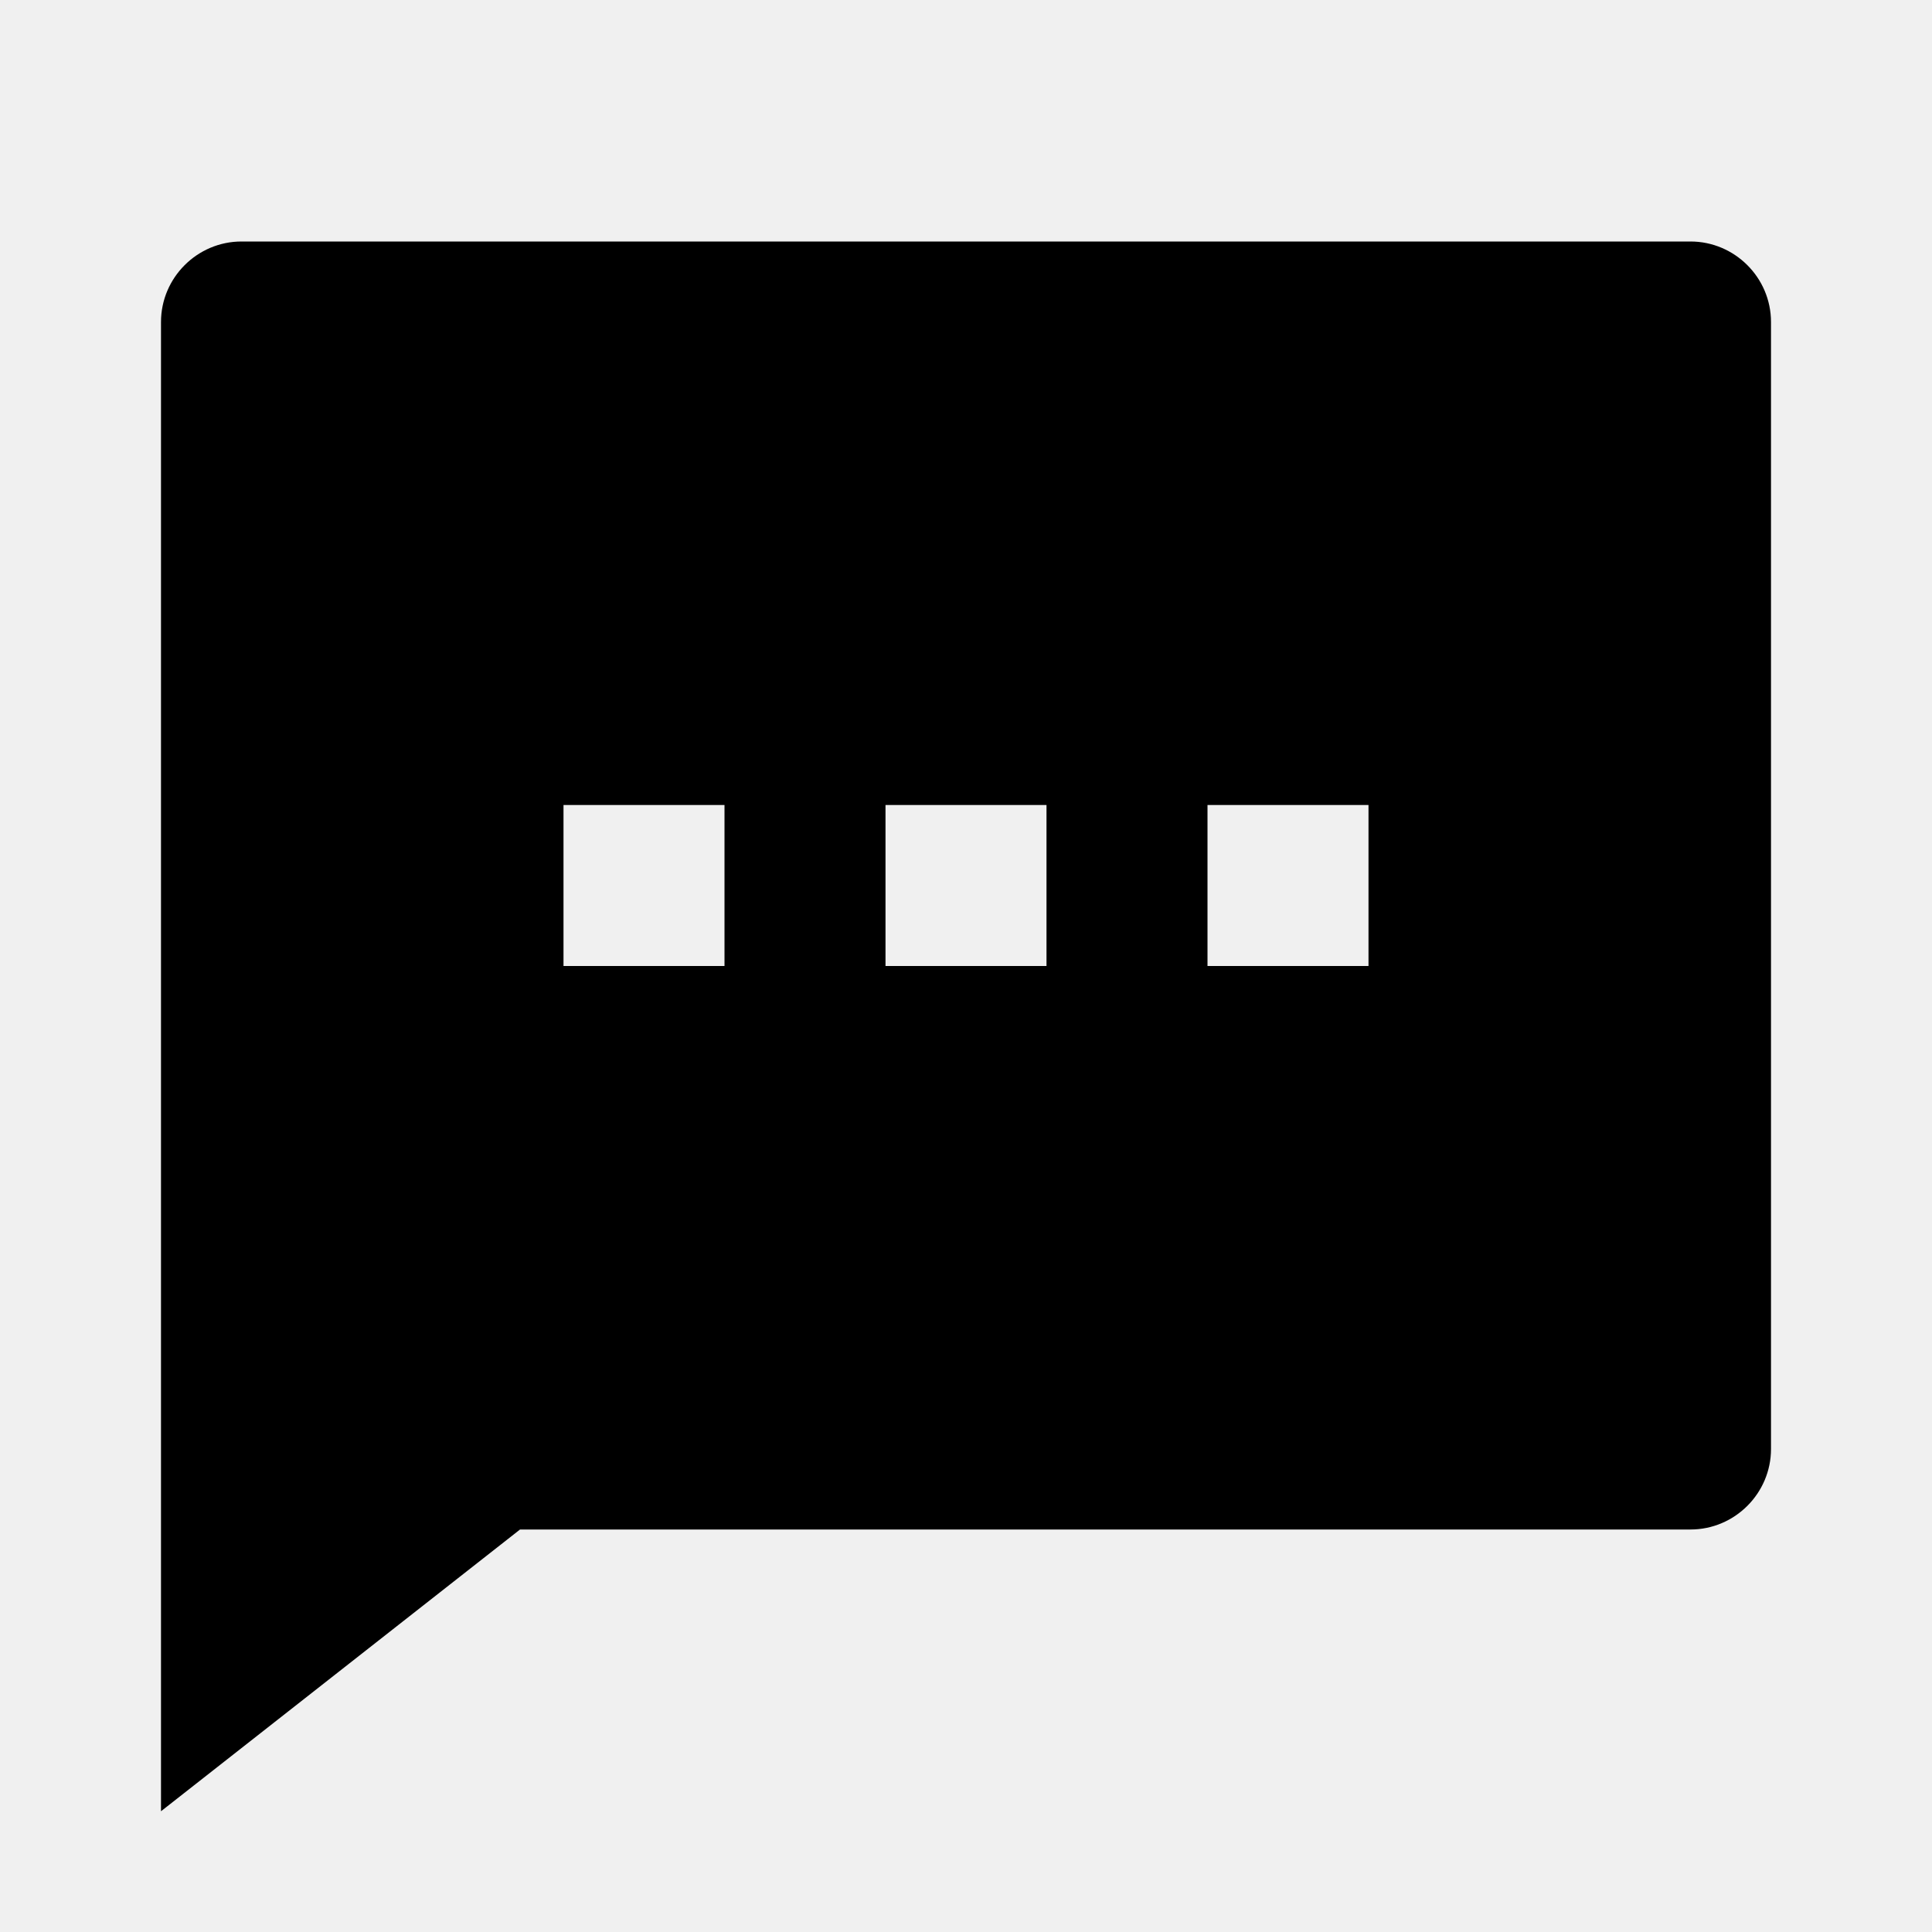
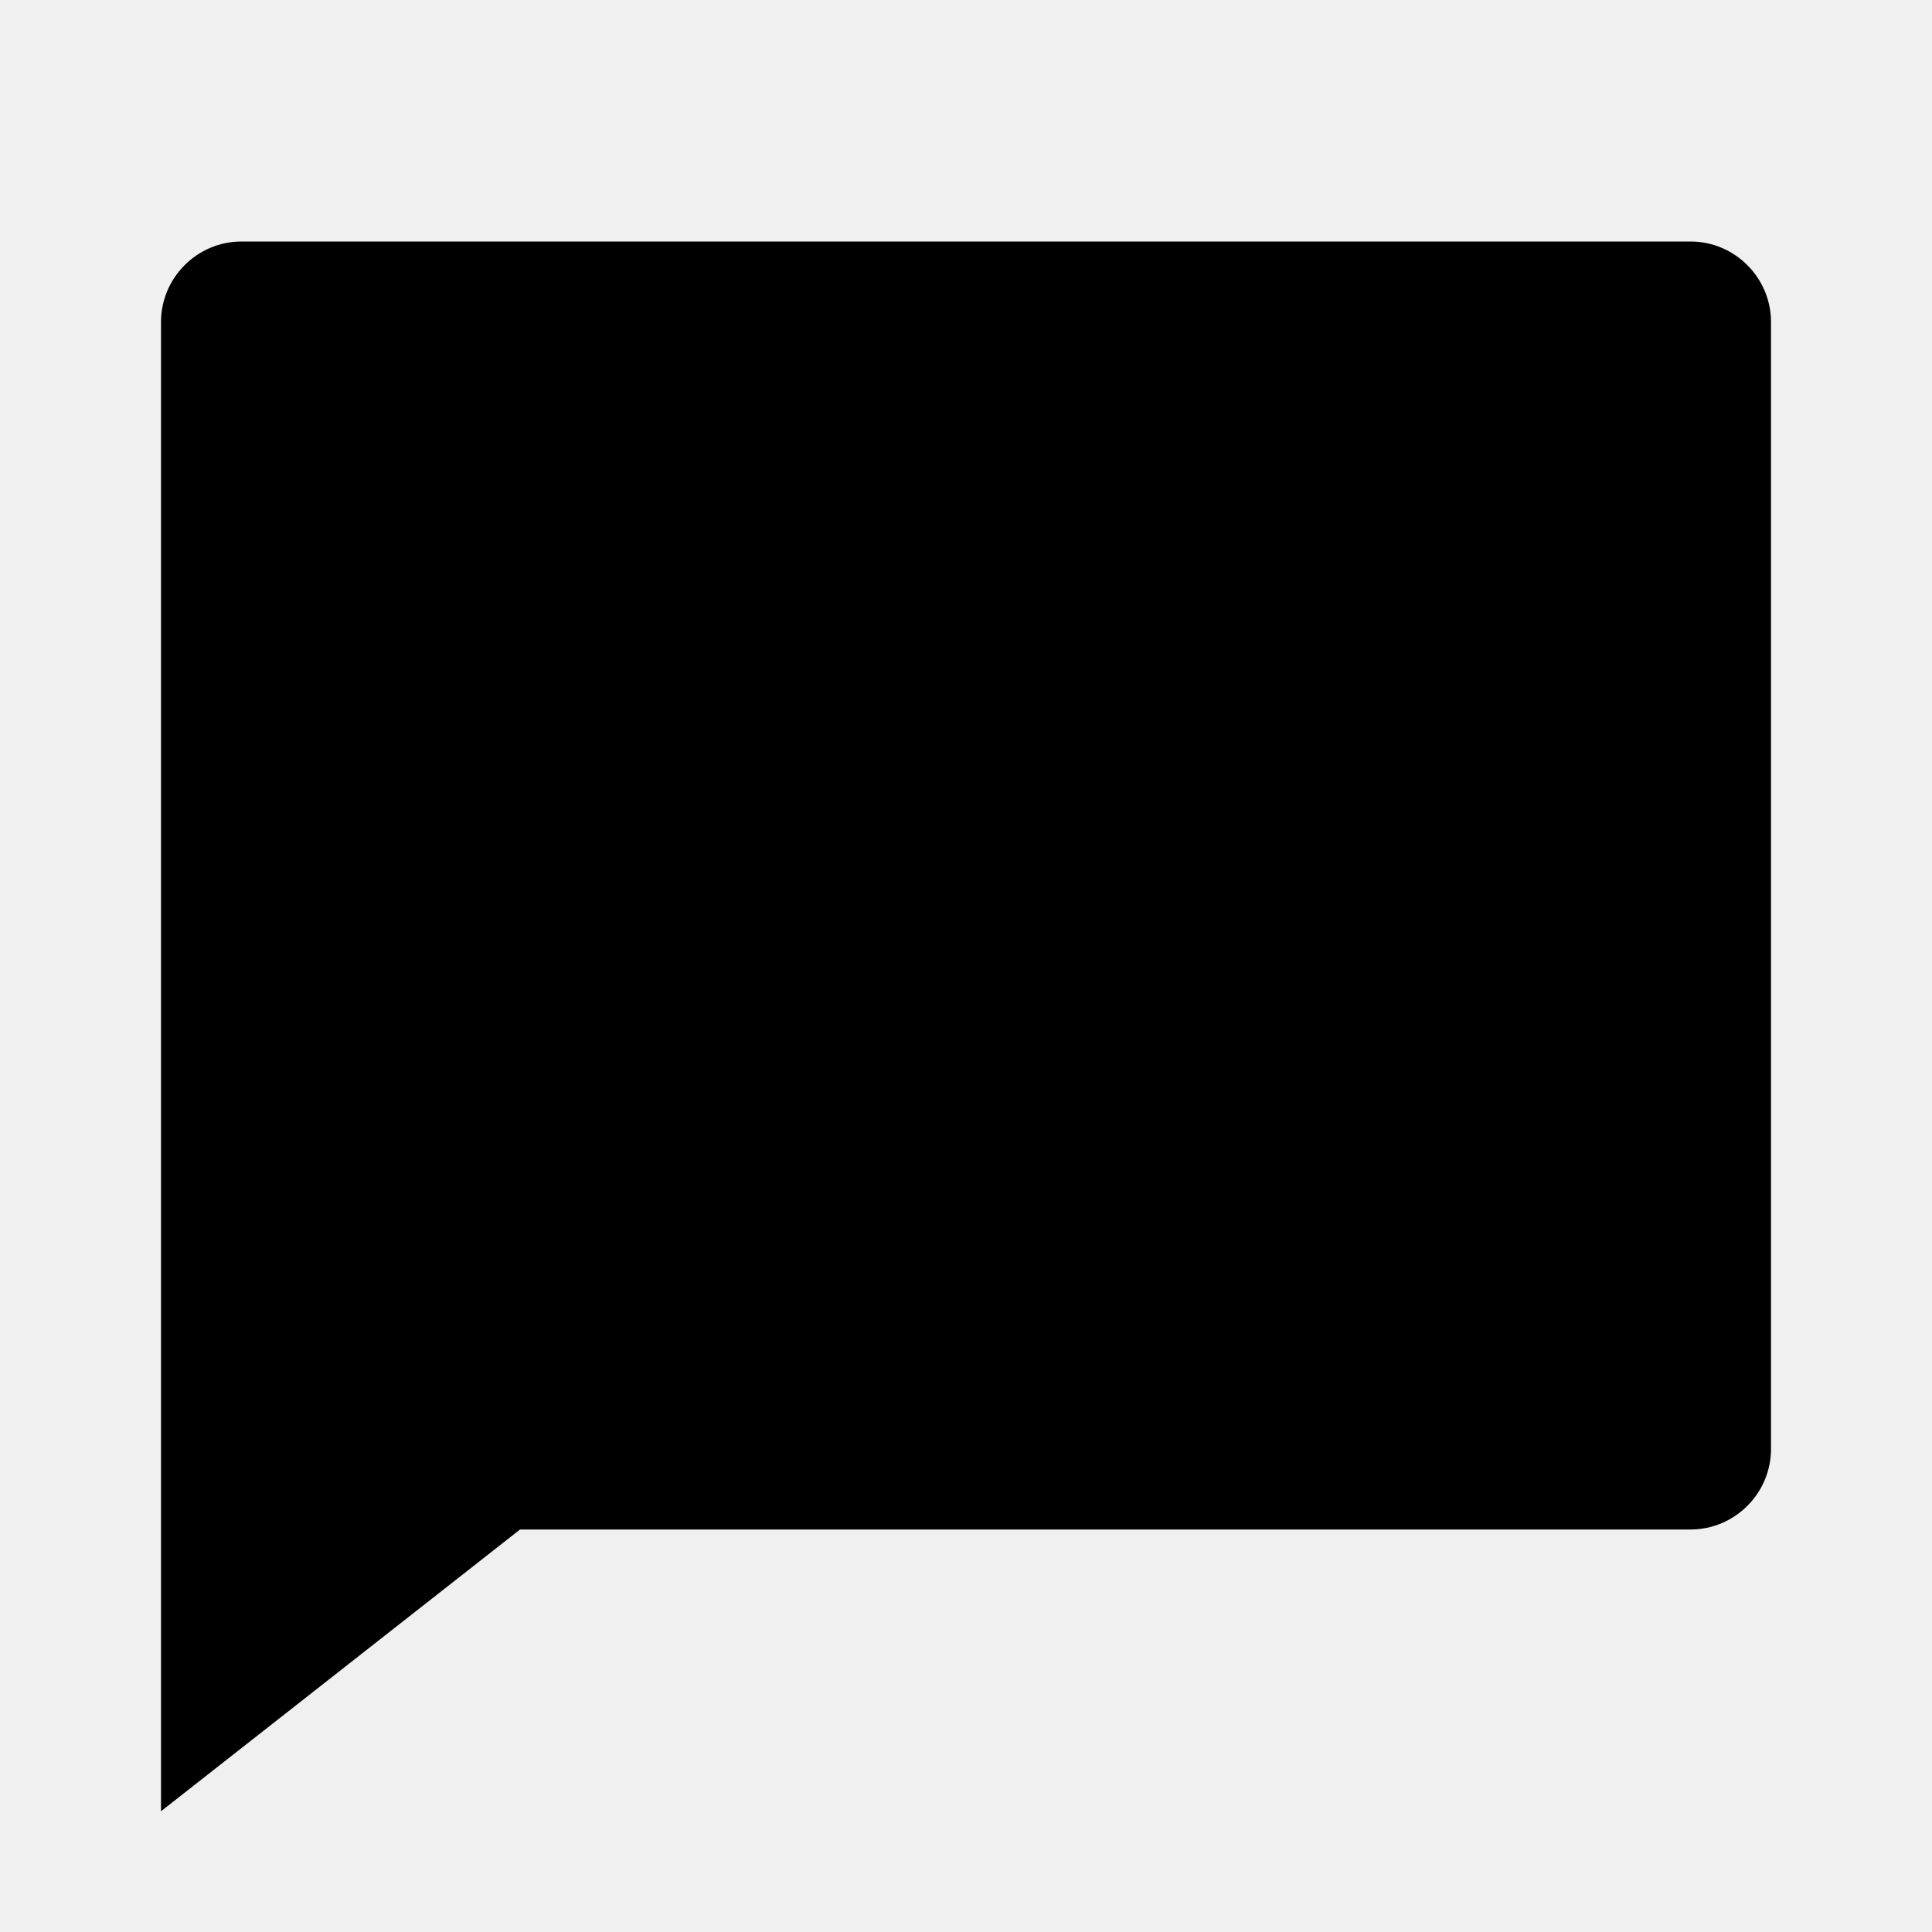
- <svg xmlns="http://www.w3.org/2000/svg" viewBox="0 0 24 24" fill="none">
+ <svg xmlns="http://www.w3.org/2000/svg" xmlns:xlink="http://www.w3.org/1999/xlink" viewBox="0 0 24 24" fill="none">
+   <defs>
+     <rect id="path_0" x="0" y="0" width="24" height="24" />
+   </defs>
  <g opacity="1" transform="translate(0 0)  rotate(0 12 12)">
-     <path id="分组 1" fill-rule="evenodd" style="fill:#000000" transform="translate(2 3)  rotate(0 10 9.75)" opacity="1" d="M19 16C19.55 16 20 15.55 20 15L20 1C20 0.45 19.55 0 19 0L1 0C0.45 0 0 0.45 0 1L0 19.5L4.46 16L19 16Z M5 9L7 9L7 7L5 7L5 9Z M9 9L11 9L11 7L9 7L9 9Z M13 9L15 9L15 7L13 7L13 9Z " />
+     <g opacity="1" transform="translate(0 0)  rotate(0 12 12)">
+       <mask id="bg-mask-0" fill="white">
+         <use xlink:href="#path_0" />
+       </mask>
+       <g mask="url(#bg-mask-0)">
+         <path id="路径 2" fill-rule="evenodd" style="fill:#000000" transform="translate(2 3)  rotate(0 10 9.75)" opacity="1" d="M19,16C19.55,16 20,15.55 20,15L20,1C20,0.45 19.55,0 19,0L1,0C0.45,0 0,0.45 0,1L0,19.5L4.46,16L19,16Z " />
+       </g>
+     </g>
  </g>
</svg>
